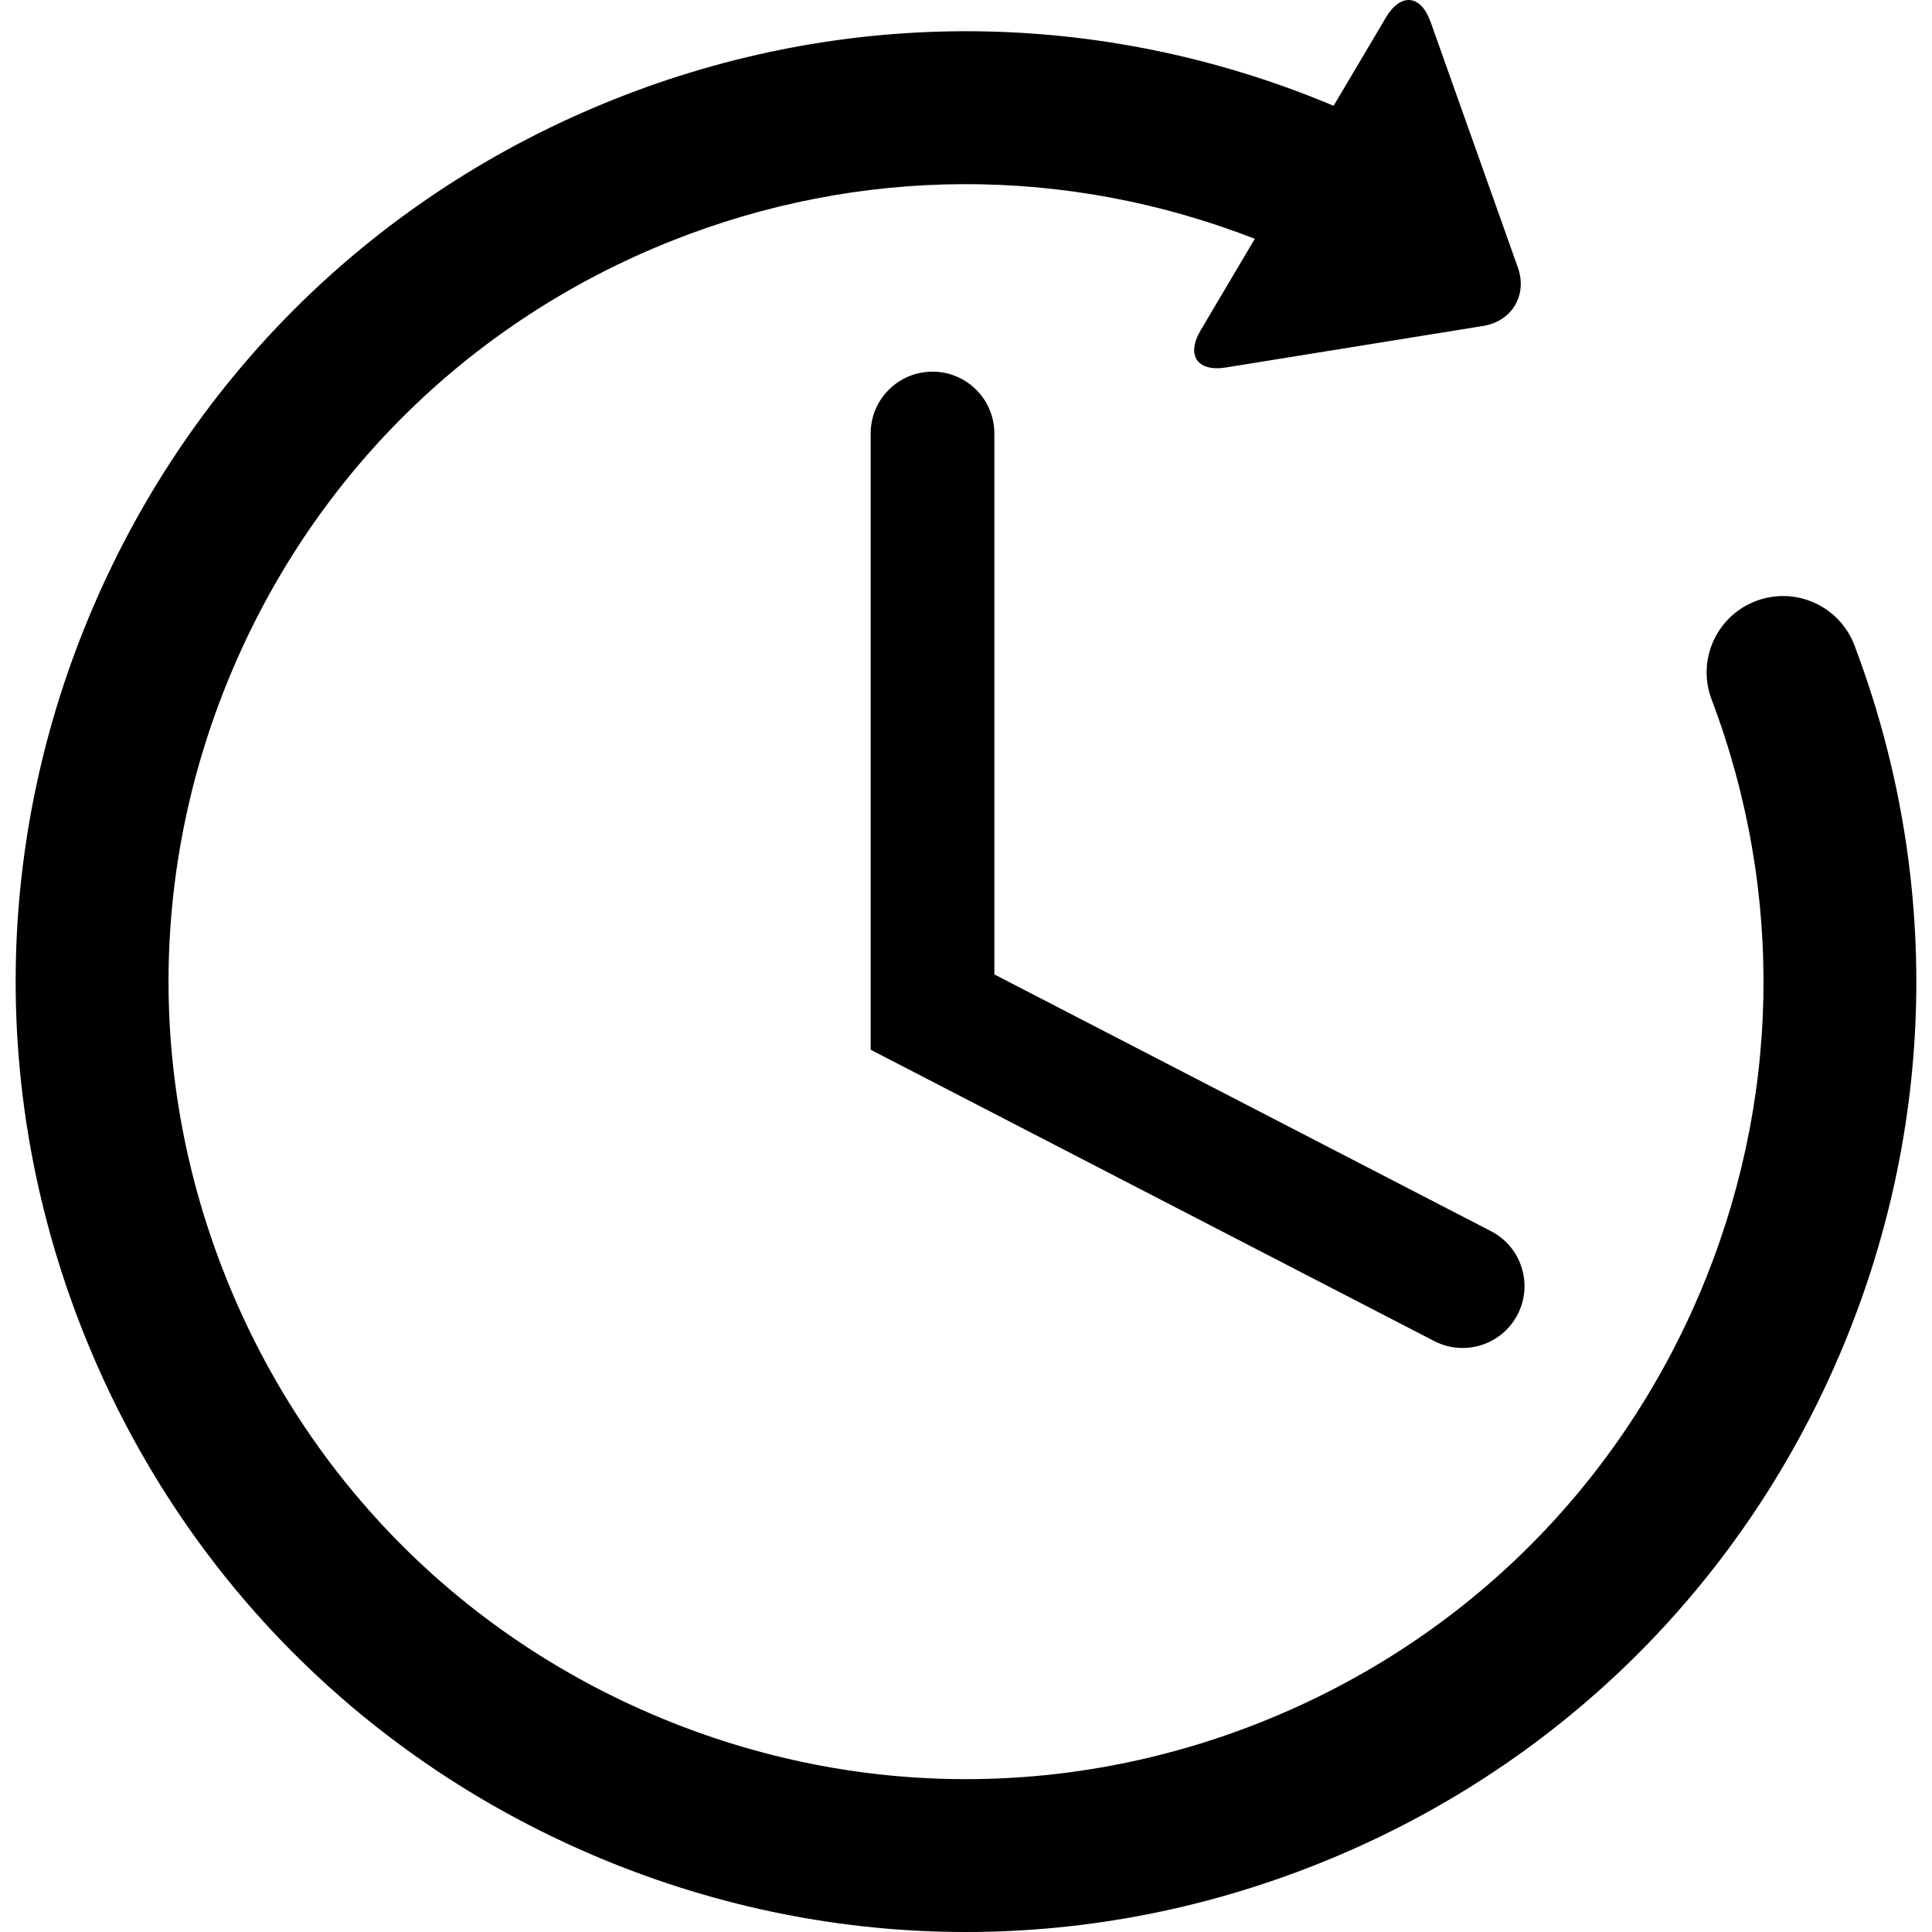
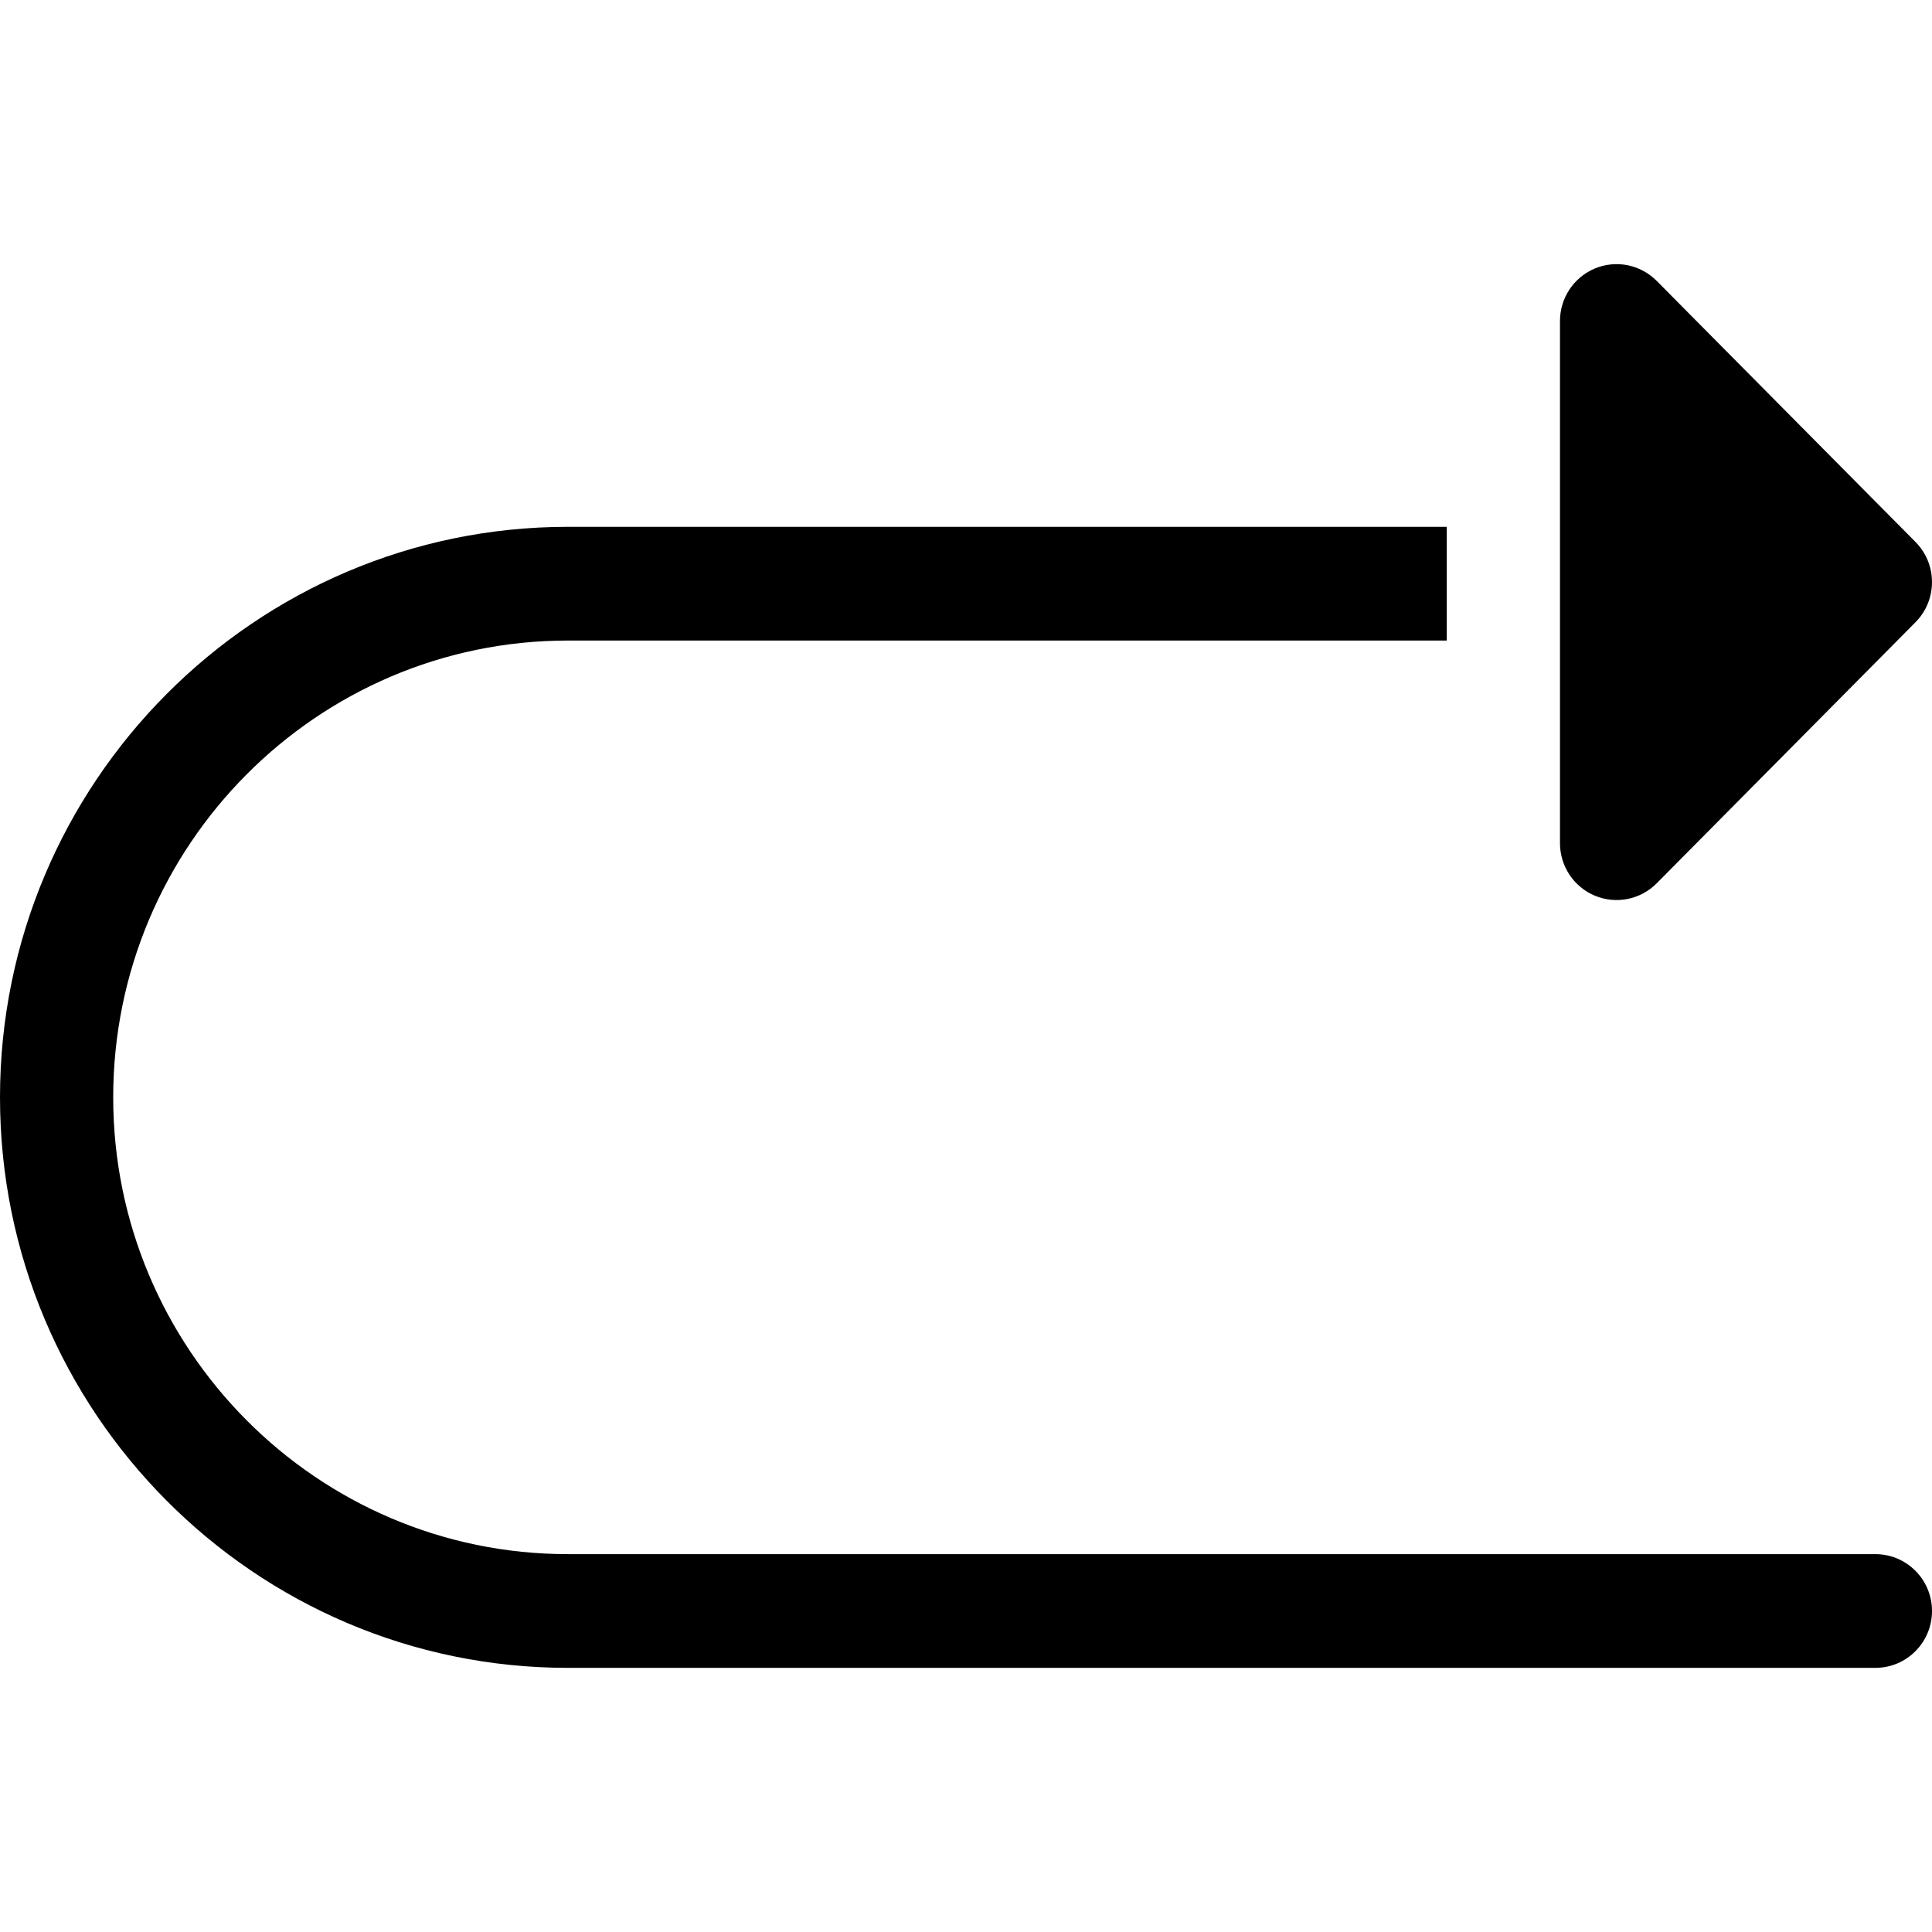
- <svg xmlns="http://www.w3.org/2000/svg" version="1.1" id="Capa_1" x="0px" y="0px" width="472.617px" height="472.617px" viewBox="0 0 472.617 472.617" style="enable-background:new 0 0 472.617 472.617;" xml:space="preserve">
+ <svg xmlns="http://www.w3.org/2000/svg" version="1.1" id="Capa_1" x="0px" y="0px" viewBox="0 0 512 512" style="enable-background:new 0 0 512 512;" xml:space="preserve">
  <g>
-     <g id="Layer_2_19_">
-       <g>
-         <path d="M453.652,157.878c-3.656-9.651-14.438-14.515-24.093-10.859c-9.648,3.647-14.511,14.436-10.857,24.088     c17.961,47.441,16.837,99.245-3.163,145.879c-20.531,47.865-58.47,84.874-106.837,104.206     c-48.364,19.33-101.361,18.674-149.227-1.854c-13.88-5.952-26.834-13.366-38.719-22.068     c-29.116-21.332-51.765-50.429-65.491-84.771c-19.333-48.363-18.679-101.358,1.85-149.231     c20.53-47.866,58.477-84.876,106.842-104.212c46.279-18.496,96.796-18.641,143.004-0.635l-13.242,22.365     c-3.638,6.144-0.842,10.244,6.202,9.104l62.911-10.156c7.048-1.139,10.868-7.582,8.474-14.307l-21.34-60.051     c-2.39-6.726-7.324-7.209-10.957-1.062l-12.77,21.561c-56.603-23.77-119.088-24.33-176.159-1.518     C92.45,47.396,47.238,91.495,22.769,148.538c-24.465,57.041-25.25,120.202-2.21,177.836     c16.361,40.929,43.344,75.597,78.048,101.015c14.158,10.371,29.605,19.205,46.137,26.292     c57.044,24.461,120.195,25.25,177.827,2.218c57.64-23.034,102.849-67.142,127.312-124.188     C473.716,276.148,475.055,214.406,453.652,157.878z" />
-         <path d="M228.112,90.917c-8.352,0-15.128,6.771-15.128,15.13v150.745l137.872,71.272c2.219,1.148,4.593,1.693,6.931,1.688     c5.478,0,10.765-2.979,13.455-8.183c3.833-7.424,0.931-16.549-6.499-20.389l-121.496-62.81V106.047     C243.246,97.688,236.475,90.917,228.112,90.917z" />
-       </g>
+     <g>
+       <path d="M507.628,143.627l-68.589-69.192c-4.285-4.321-10.741-5.621-16.354-3.294c-5.613,2.329-9.274,7.827-9.274,13.928v138.383    c0,6.1,3.662,11.599,9.274,13.928c5.597,2.322,12.058,1.04,16.354-3.294l68.589-69.192    C513.457,159.014,513.457,149.507,507.628,143.627z" />
+     </g>
+   </g>
+   <g>
+     <g>
+       <path d="M497,411.862H150.5c-66.444,0-120.5-54.305-120.5-121.055s54.056-121.055,120.5-121.055h232.911v-30.138H150.5    C67.514,139.614,0,207.438,0,290.807C0,374.175,67.514,442,150.5,442H497c8.284,0,15-6.747,15-15.069    C512,418.609,505.284,411.862,497,411.862z" />
    </g>
  </g>
  <g>
</g>
  <g>
</g>
  <g>
</g>
  <g>
</g>
  <g>
</g>
  <g>
</g>
  <g>
</g>
  <g>
</g>
  <g>
</g>
  <g>
</g>
  <g>
</g>
  <g>
</g>
  <g>
</g>
  <g>
</g>
  <g>
</g>
</svg>
